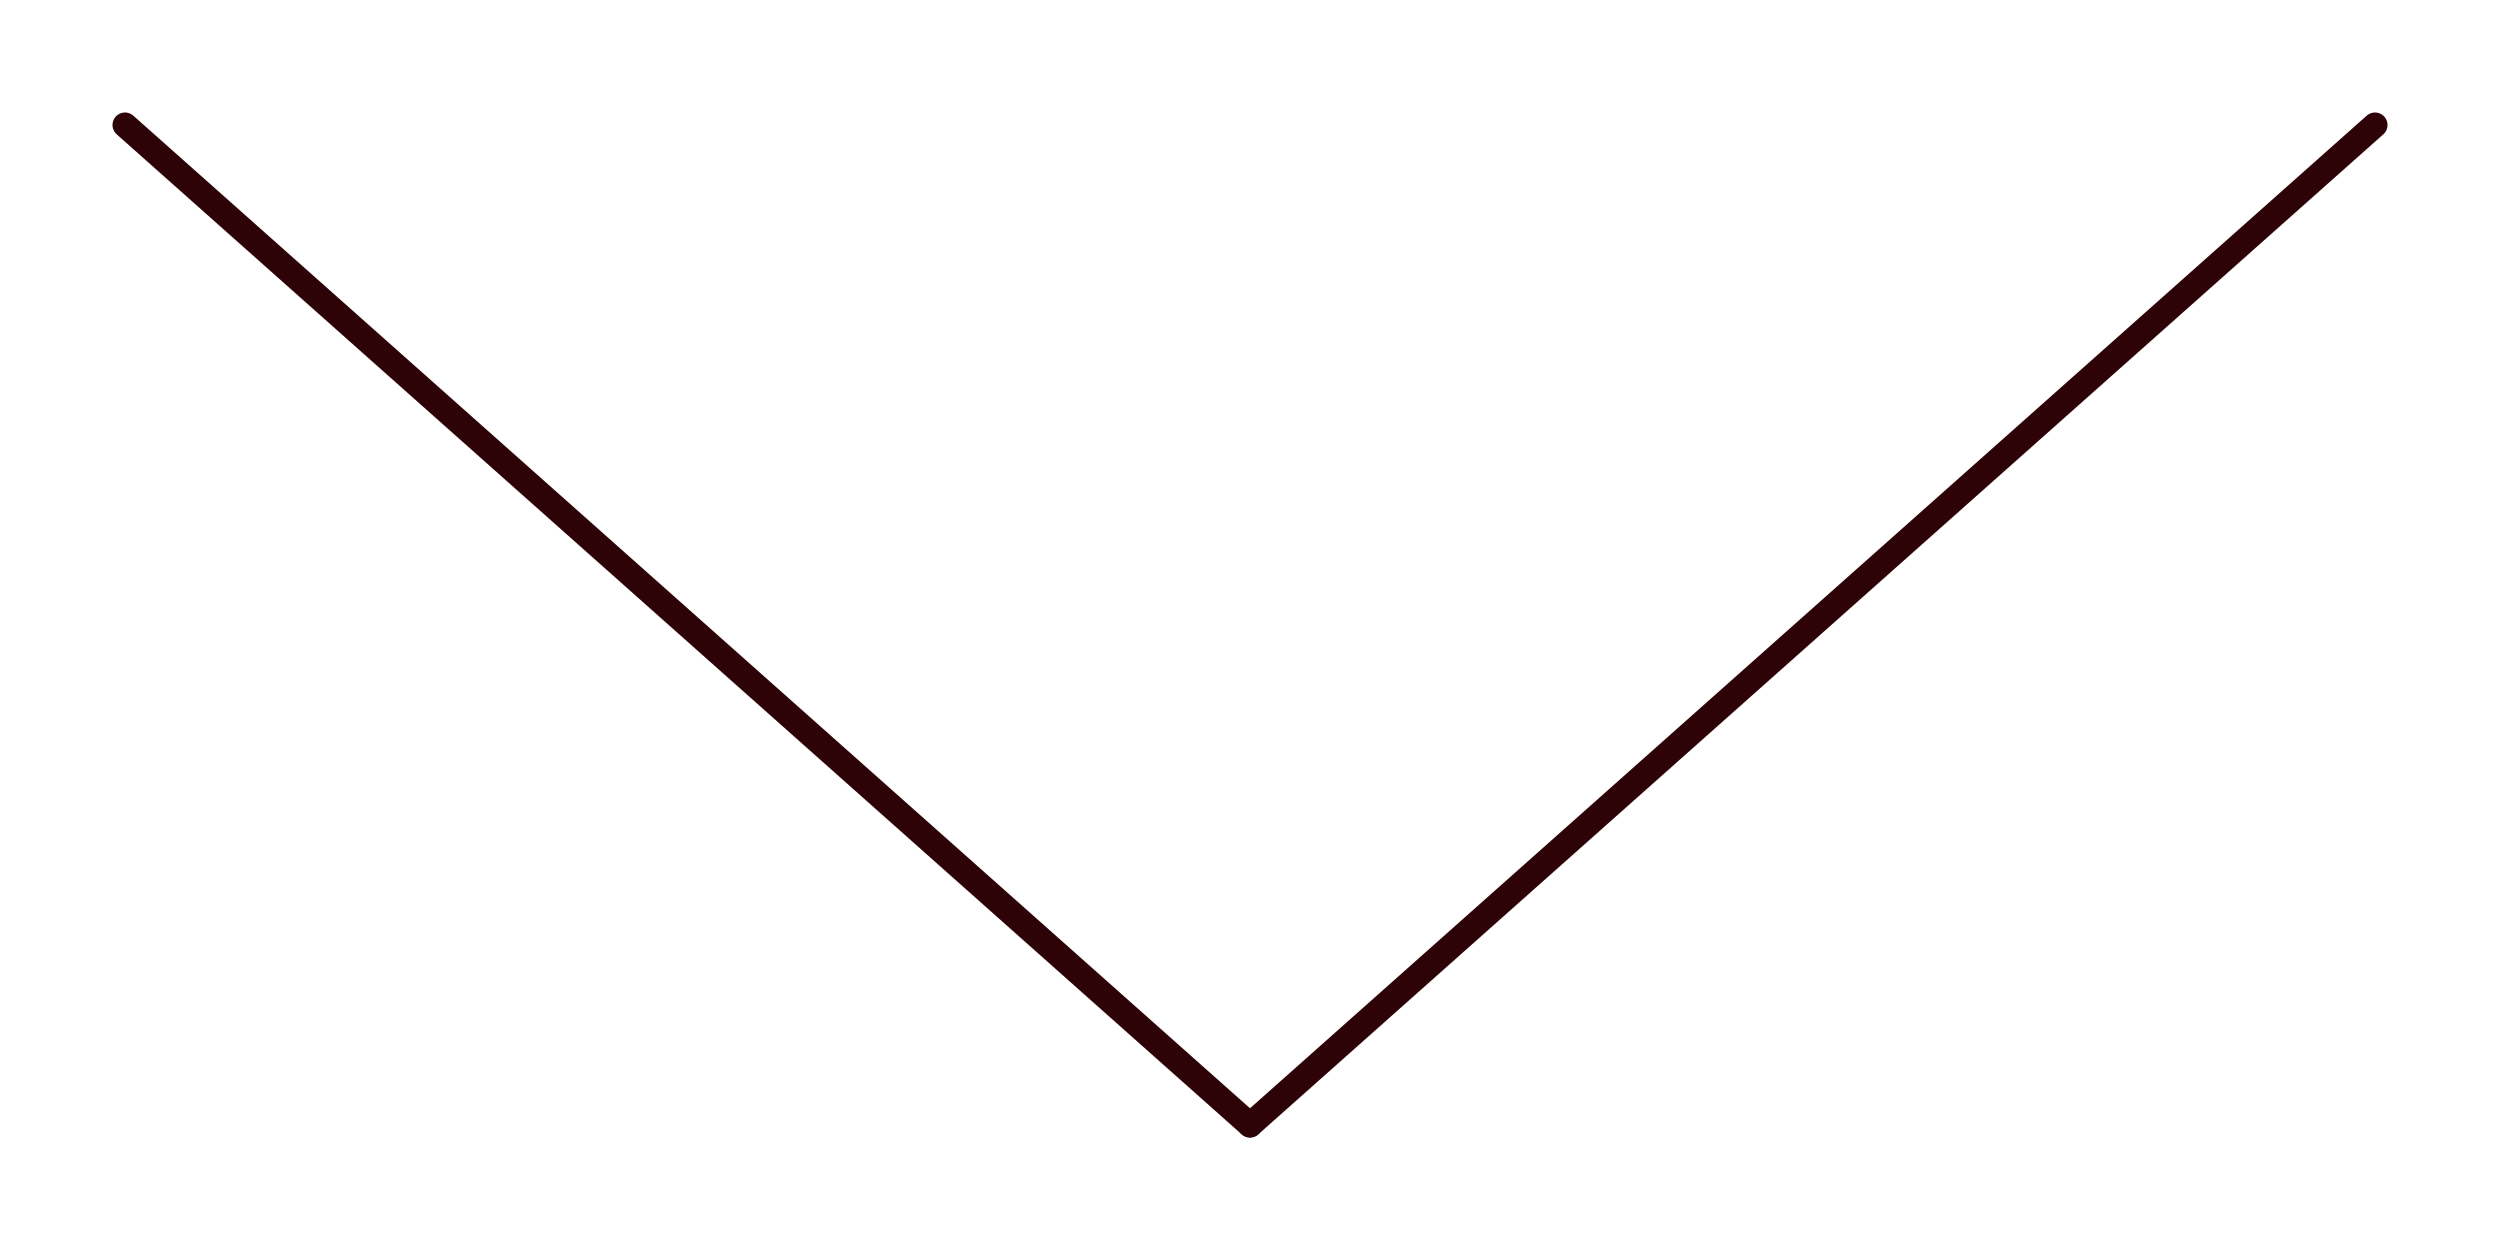
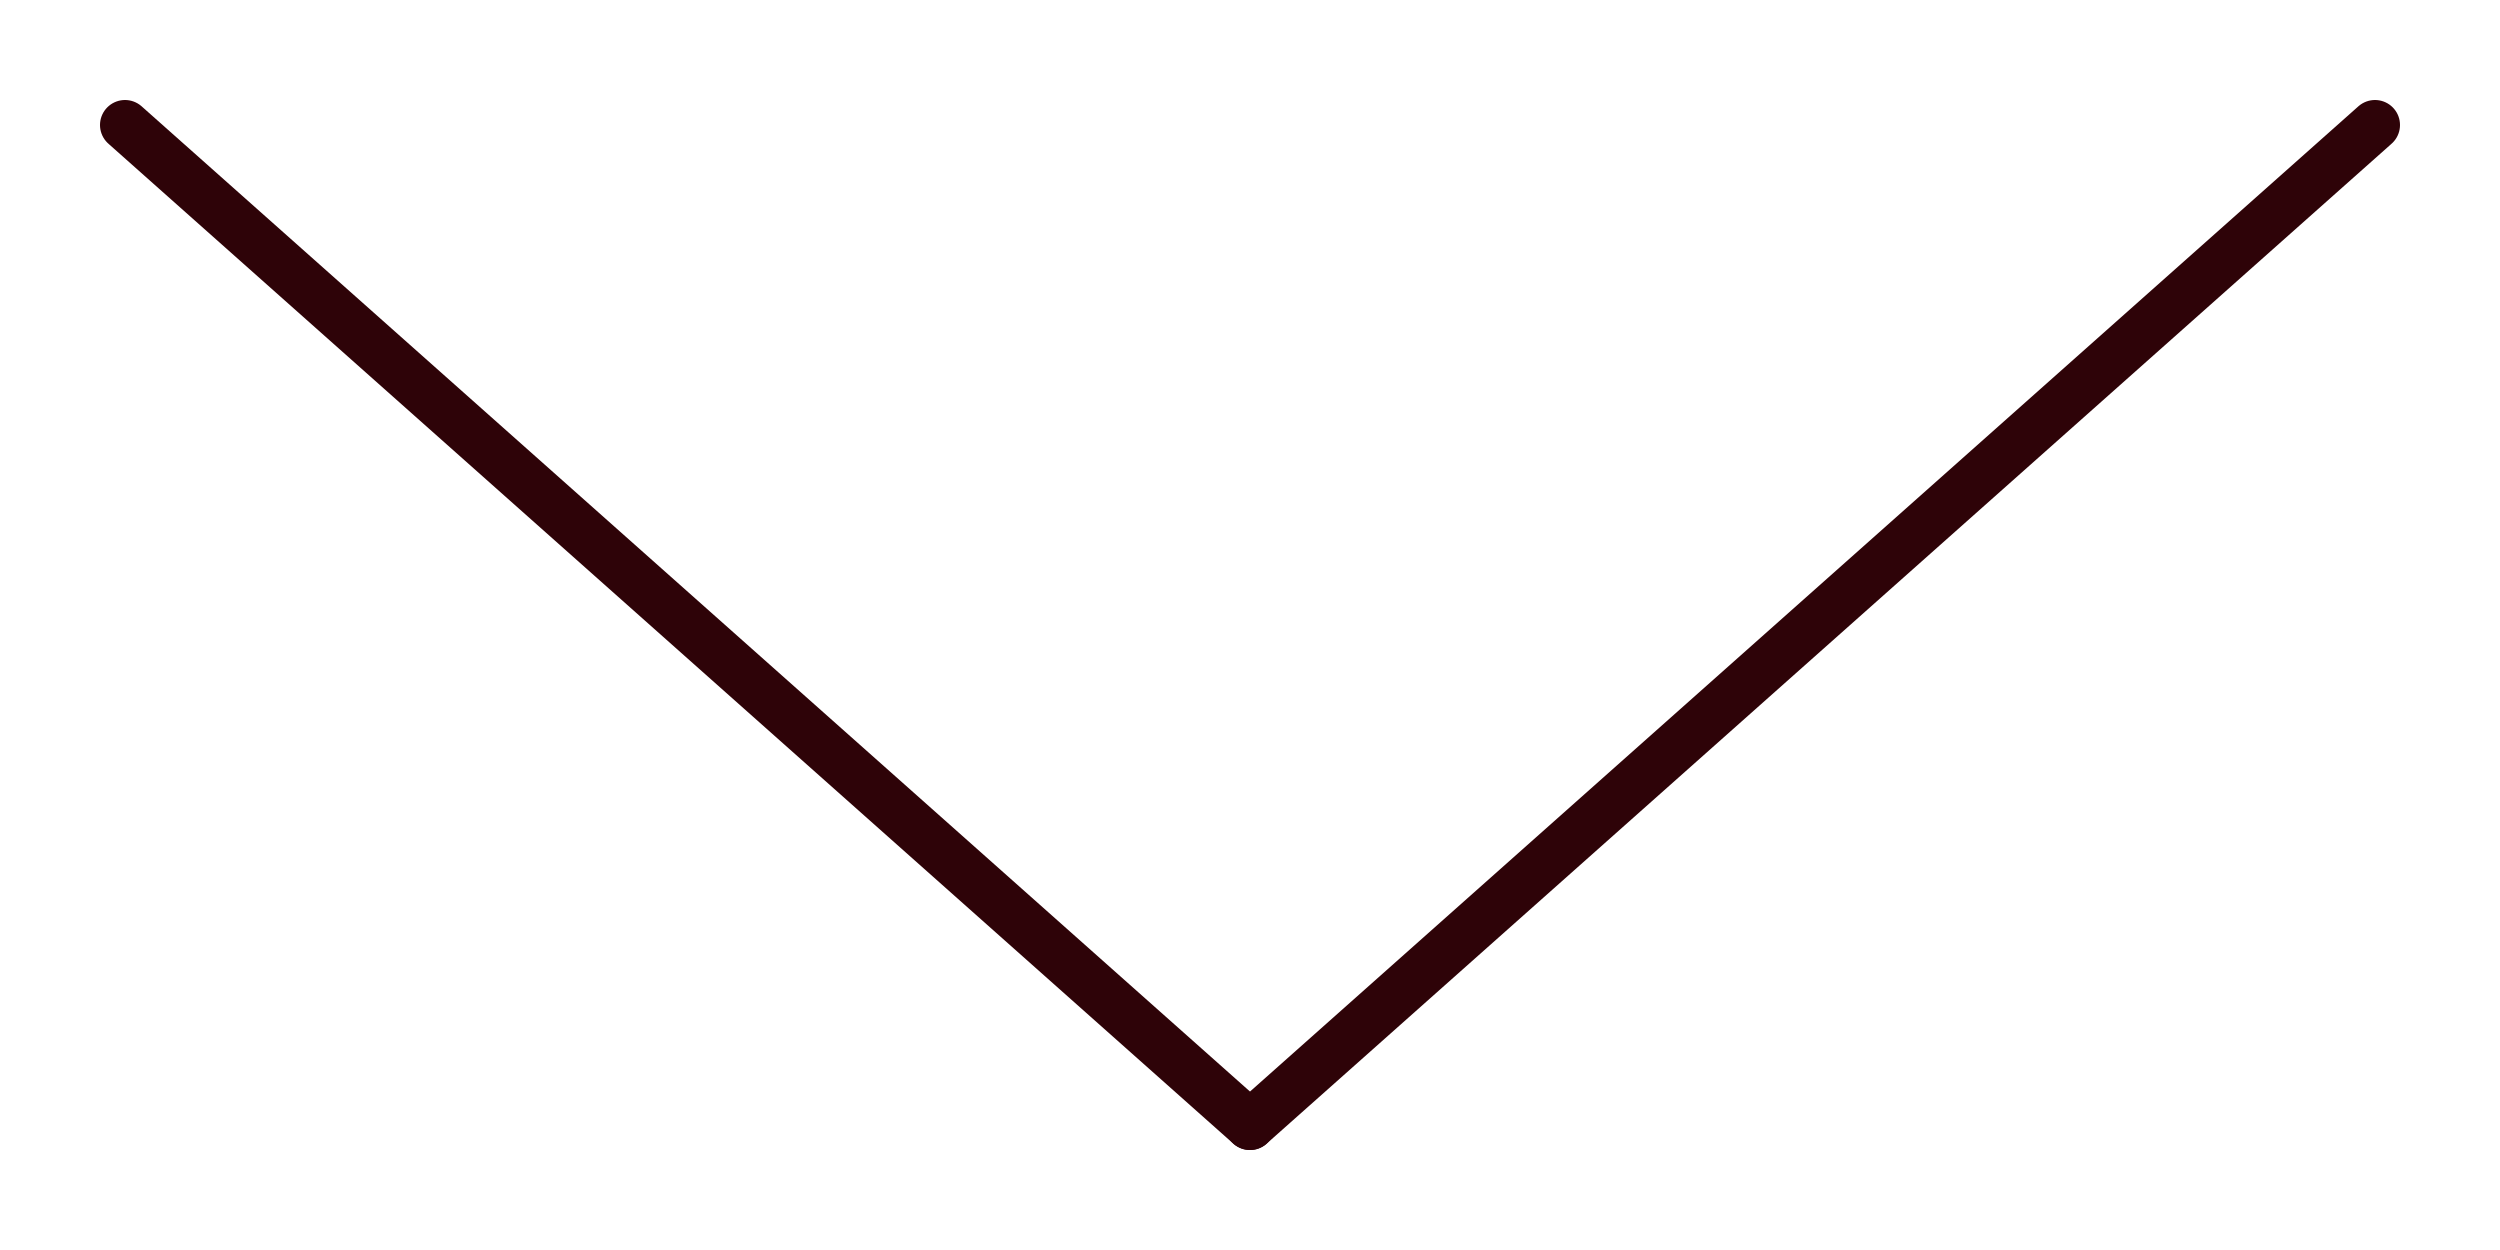
- <svg xmlns="http://www.w3.org/2000/svg" viewBox="0 0 100 50">
-   <line x1="5" y1="5" x2="50" y2="45" stroke="#2e0308" stroke-width="1" stroke-linecap="round" />
-   <line x1="95" y1="5" x2="50" y2="45" stroke="#2e0308" stroke-width="1" stroke-linecap="round" />
+ <svg xmlns="http://www.w3.org/2000/svg" viewBox="0 0 100 50" stroke="#2e0308" stroke-width="2" stroke-linecap="round">
+   <line x1="5" y1="5" x2="50" y2="45" />
+   <line x1="95" y1="5" x2="50" y2="45" />
</svg>
